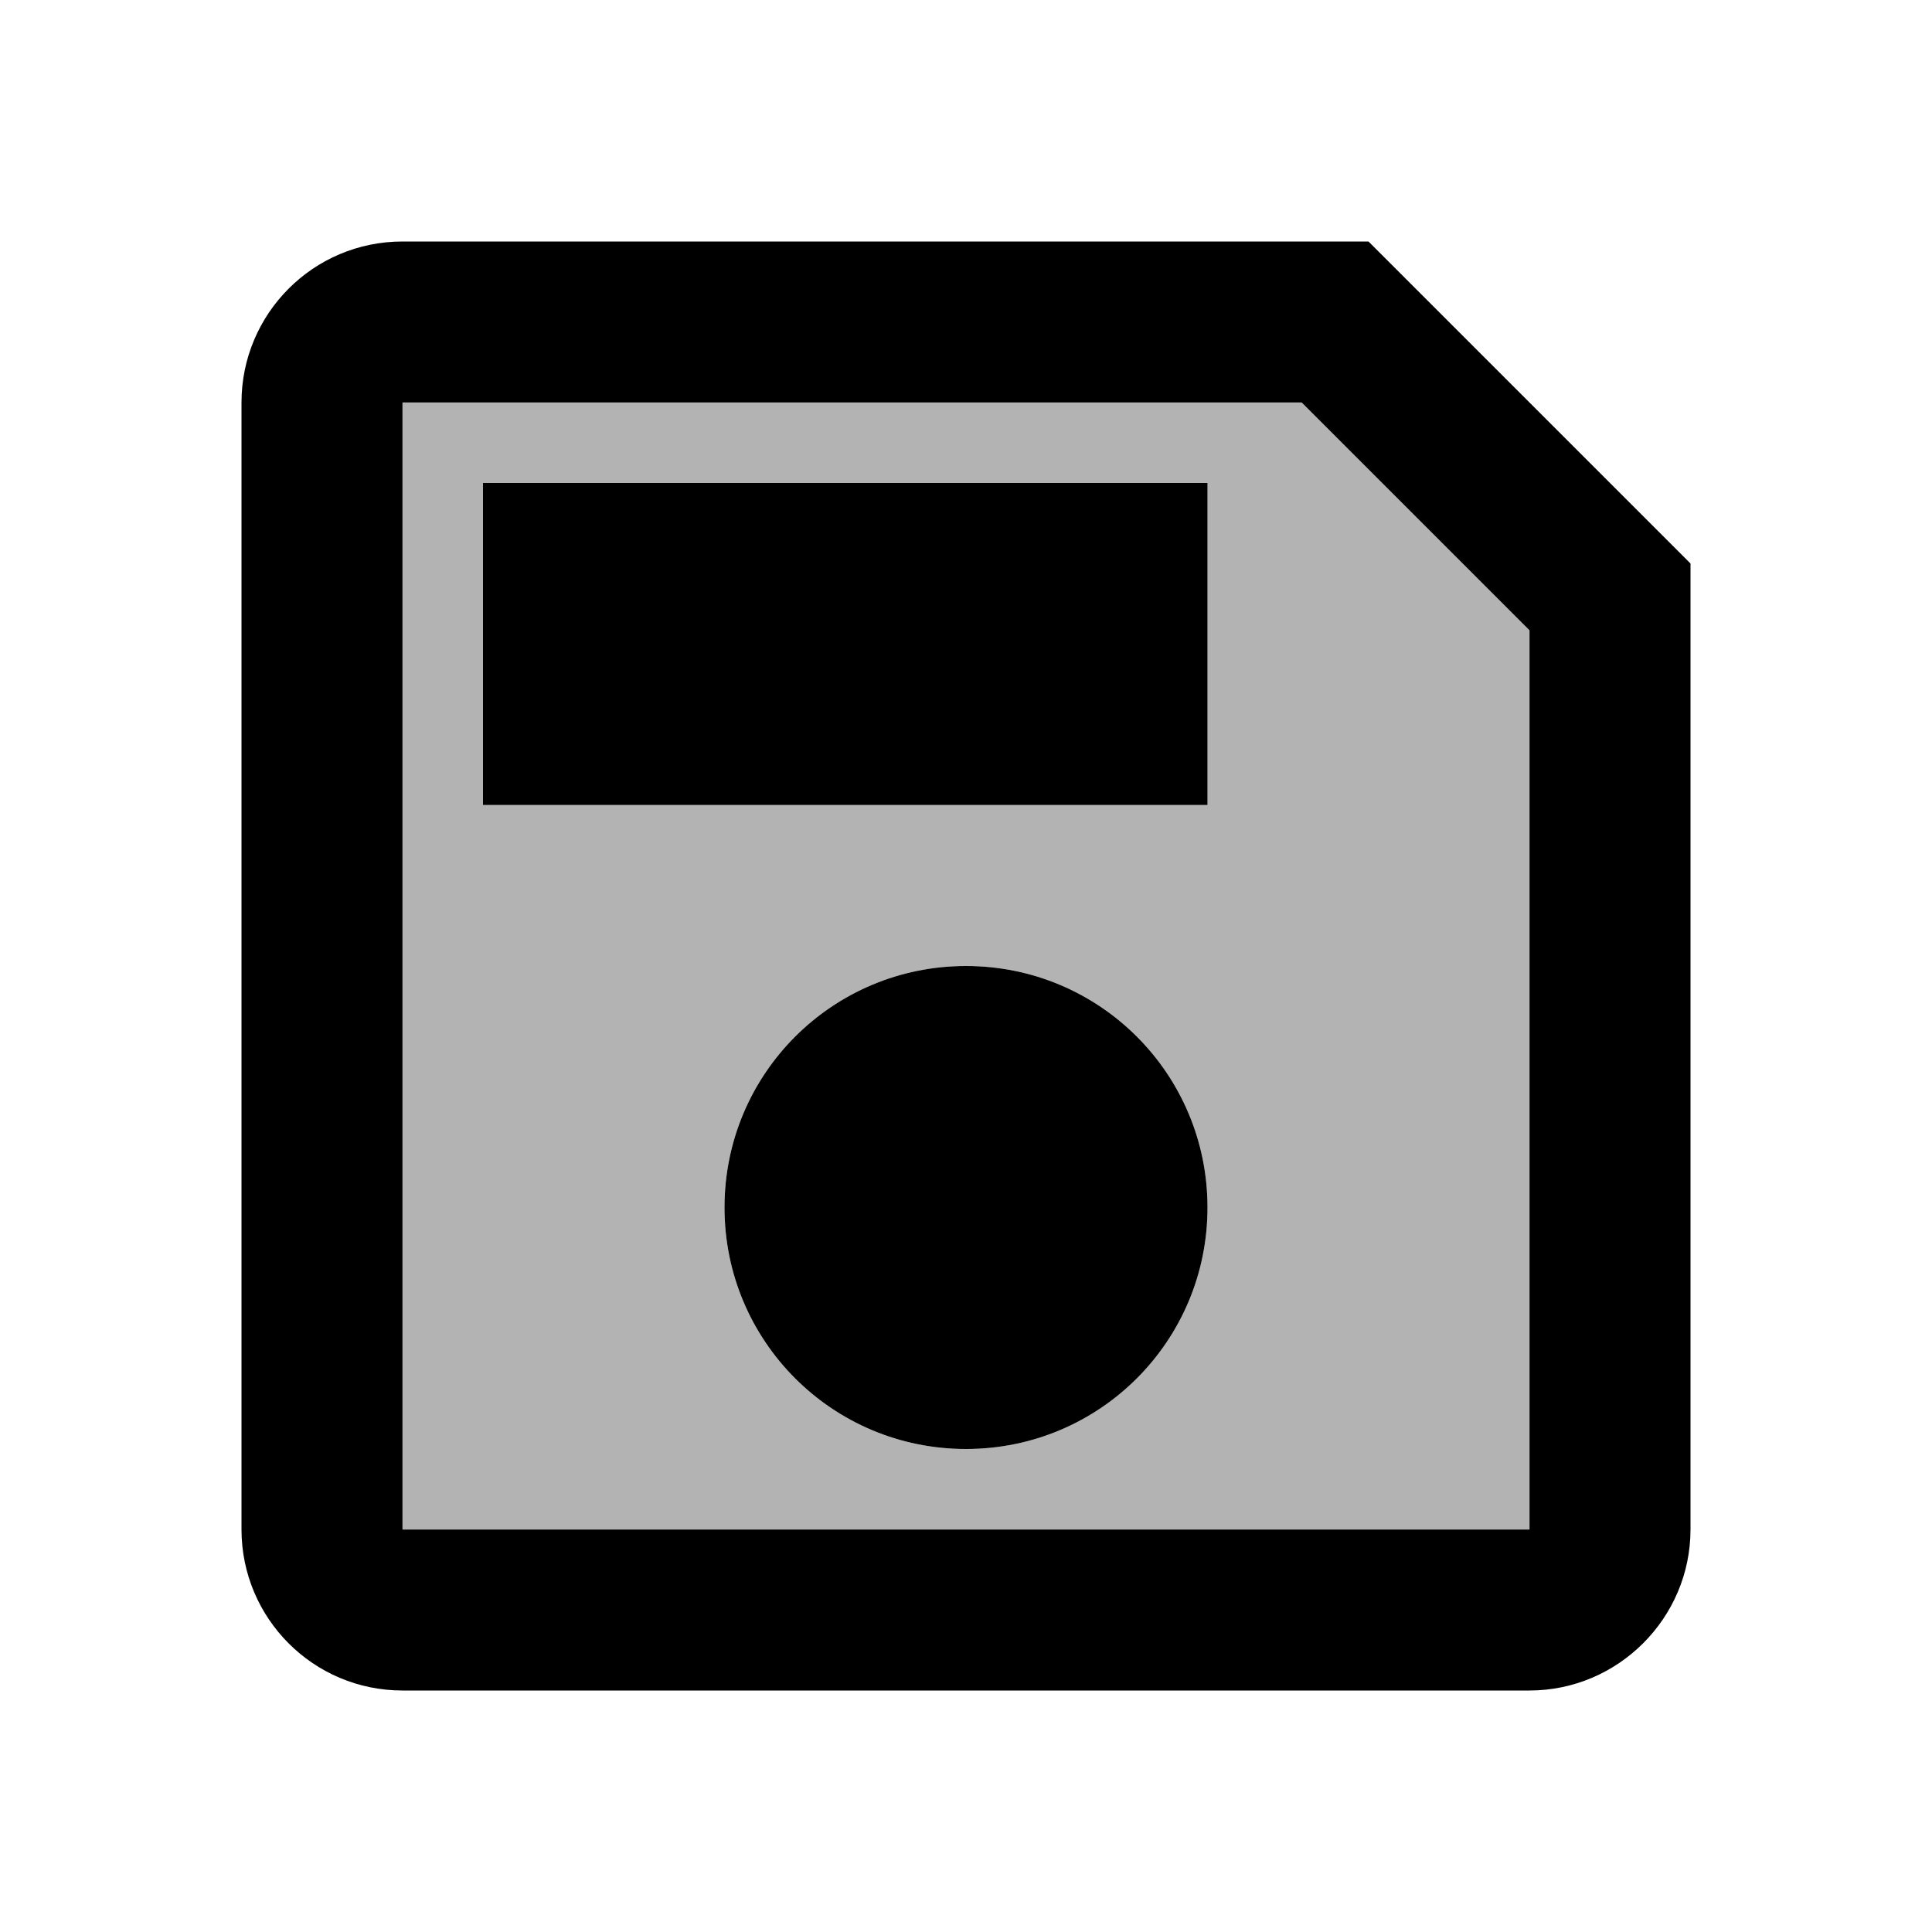
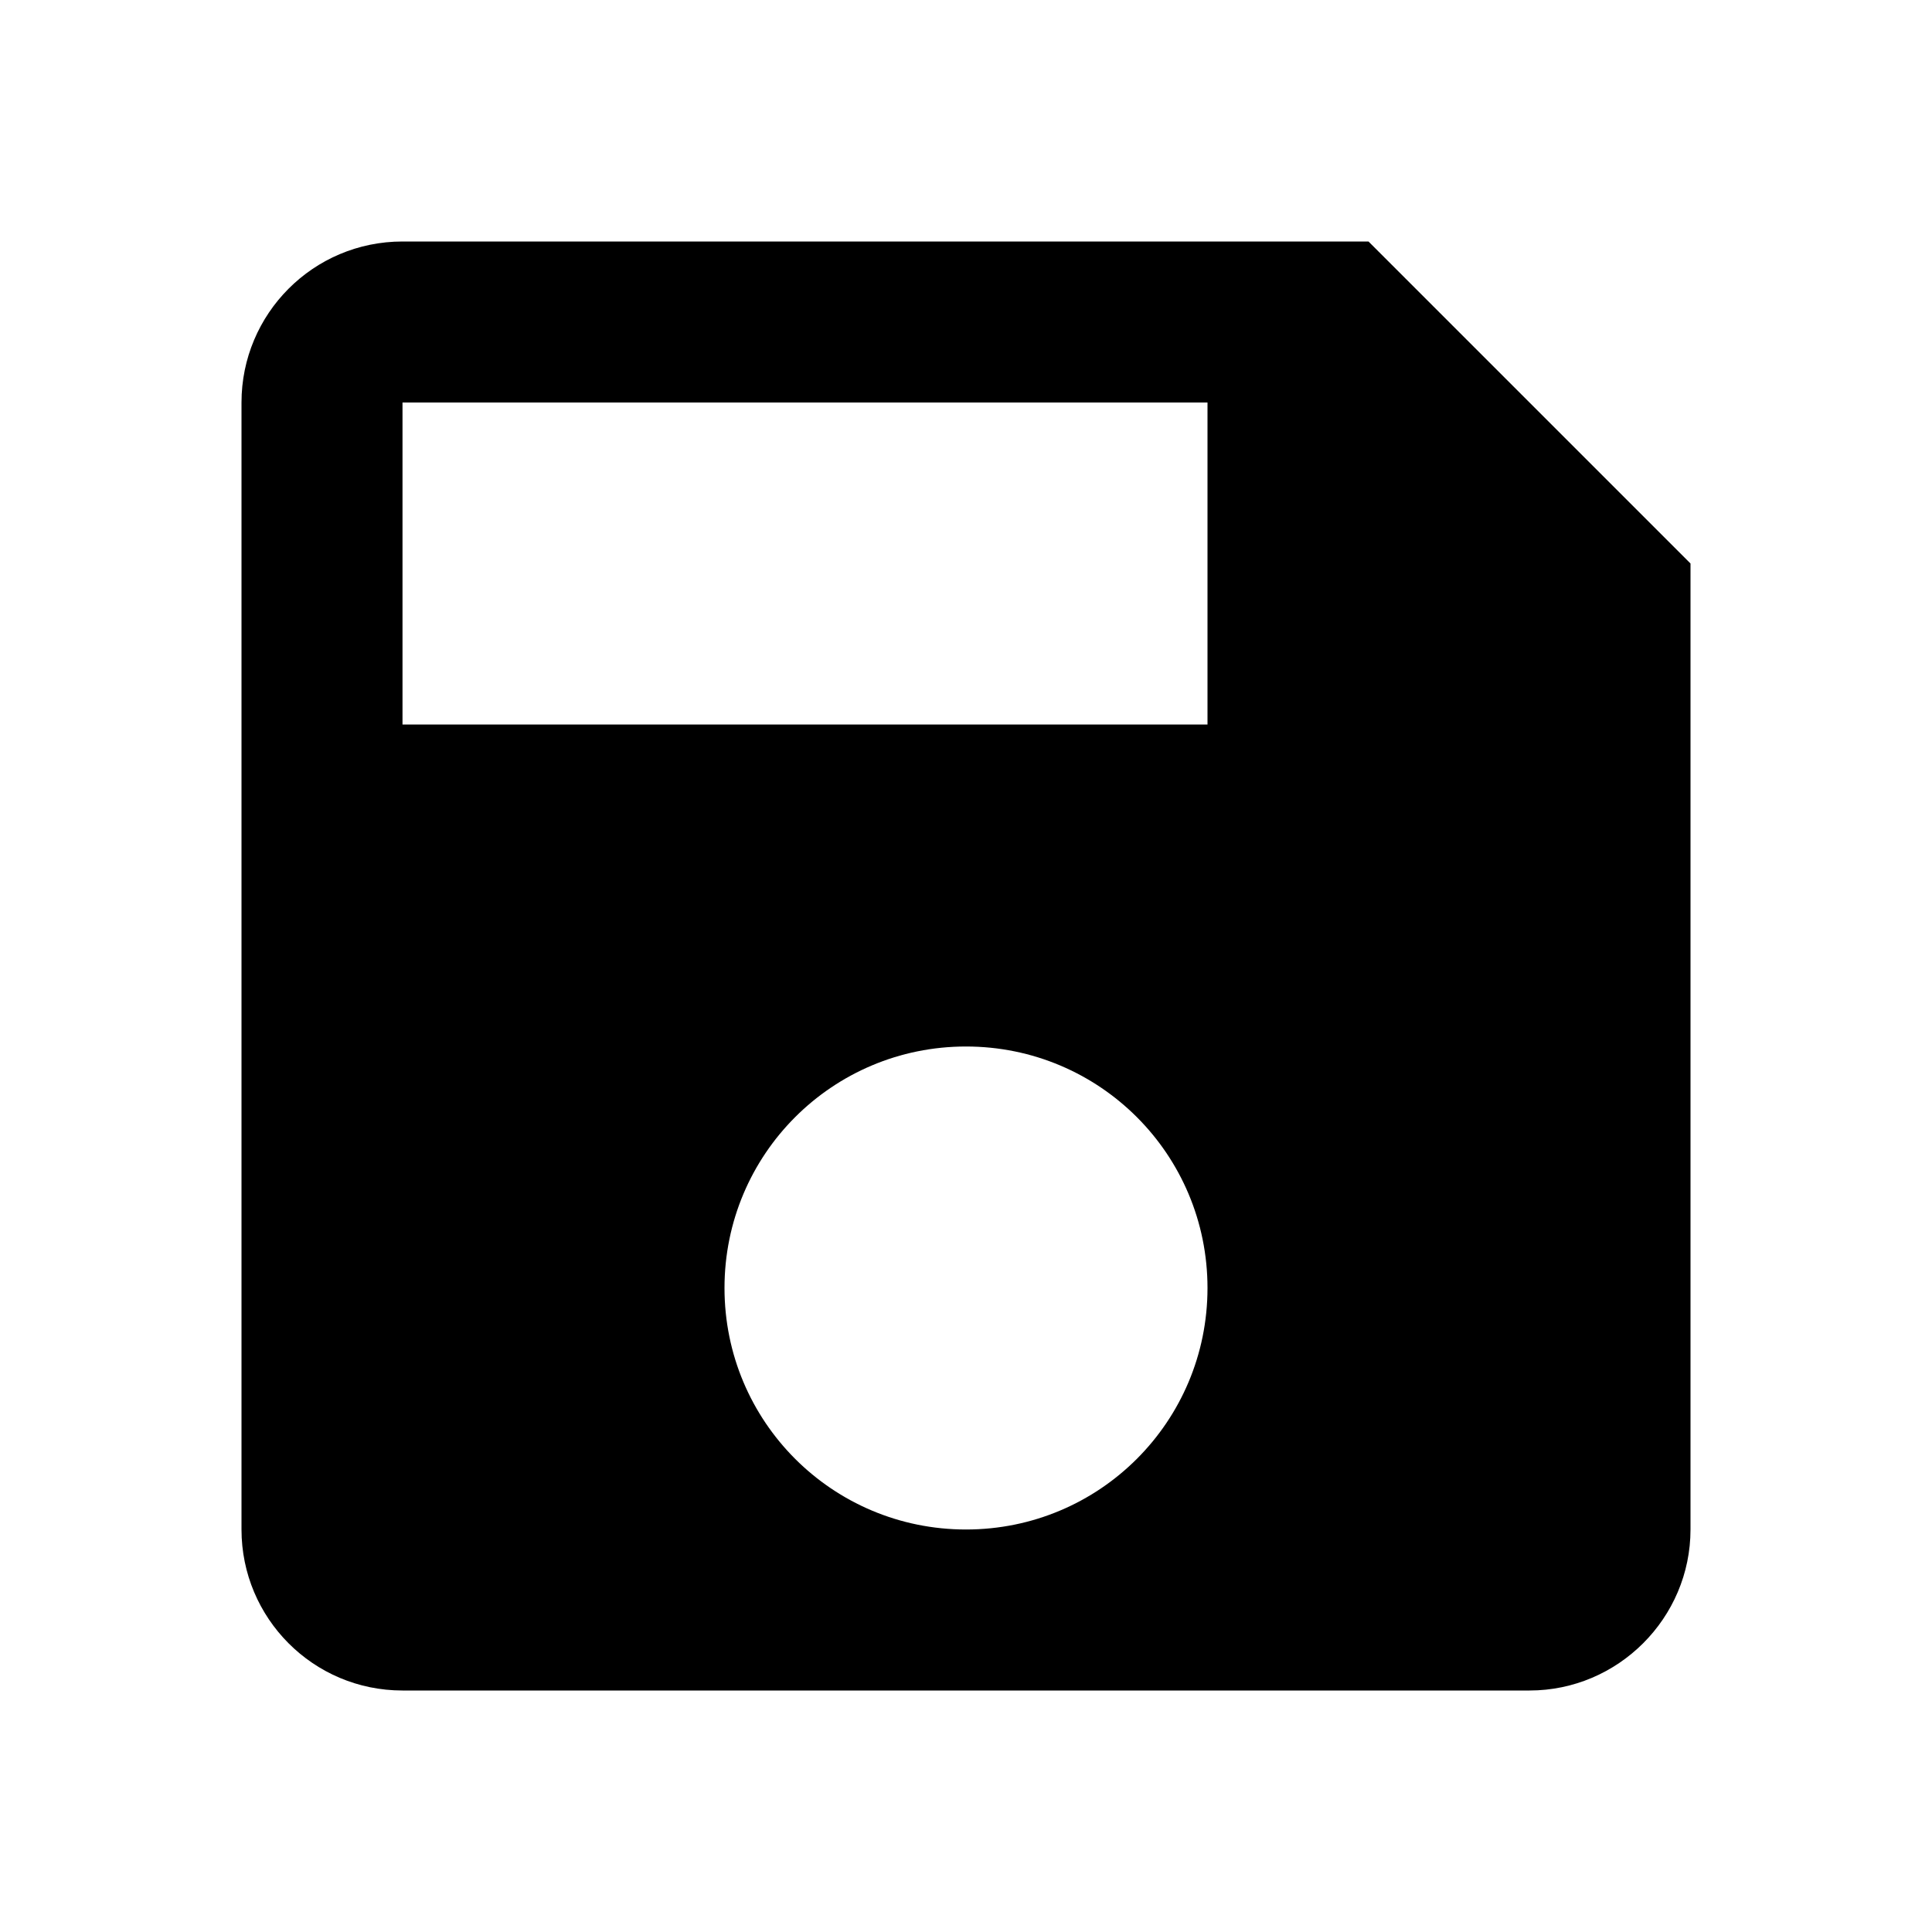
<svg xmlns="http://www.w3.org/2000/svg" height="24" viewBox="0 0 24 24" width="24">
-   <path d="M0 0h24v24H0V0z" fill="none" />
-   <path d="M5 5v14h14V7.83L16.17 5H5zm7 13c-1.66 0-3-1.34-3-3s1.34-3 3-3 3 1.34 3 3-1.34 3-3 3zm3-8H6V6h9v4z" opacity=".3" />
-   <path d="M17 3H5c-1.11 0-2 .9-2 2v14c0 1.1.89 2 2 2h14c1.1 0 2-.9 2-2V7l-4-4zm2 16H5V5h11.17L19 7.83V19zm-7-7c-1.66 0-3 1.34-3 3s1.34 3 3 3 3-1.34 3-3-1.34-3-3-3zM6 6h9v4H6z" />
+   <path d="M0 0h24v24H0z" fill="none" />
+   <path d="M17 3H5c-1.11 0-2 .9-2 2v14c0 1.1.89 2 2 2h14c1.1 0 2-.9 2-2V7l-4-4zm-5 16c-1.66 0-3-1.34-3-3s1.34-3 3-3 3 1.34 3 3-1.34 3-3 3zm3-10H5V5h10v4z" />
</svg>
